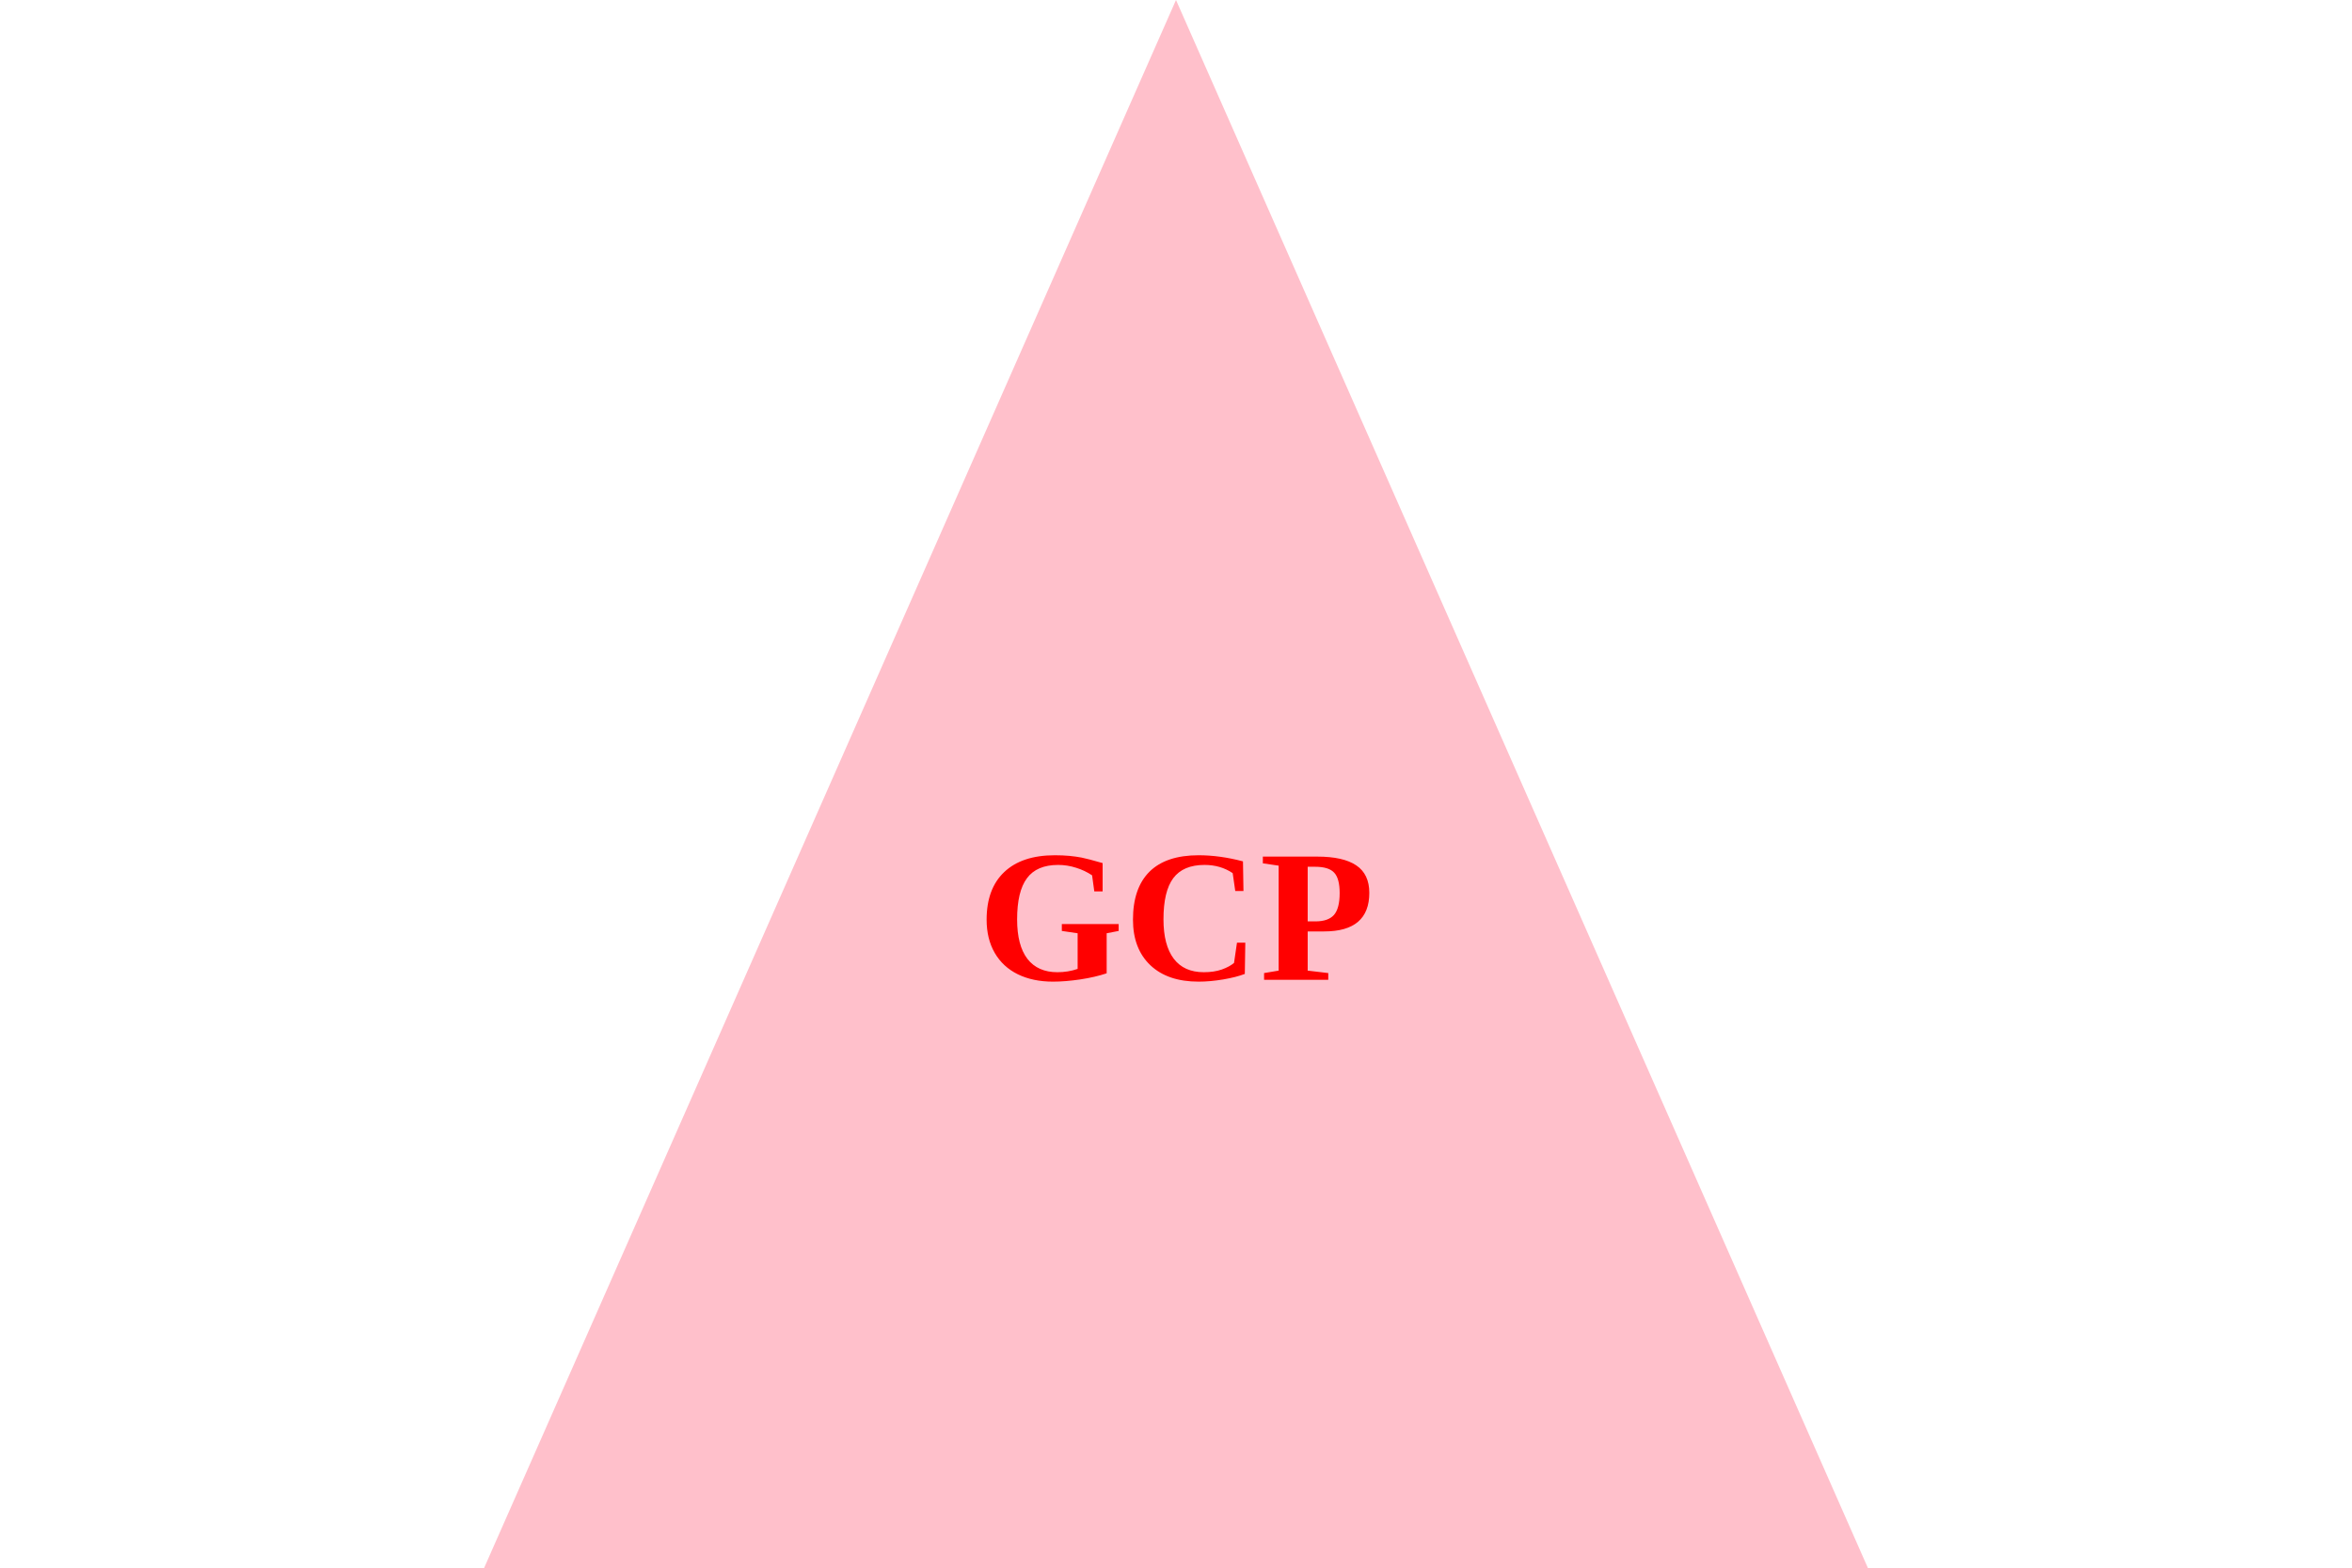
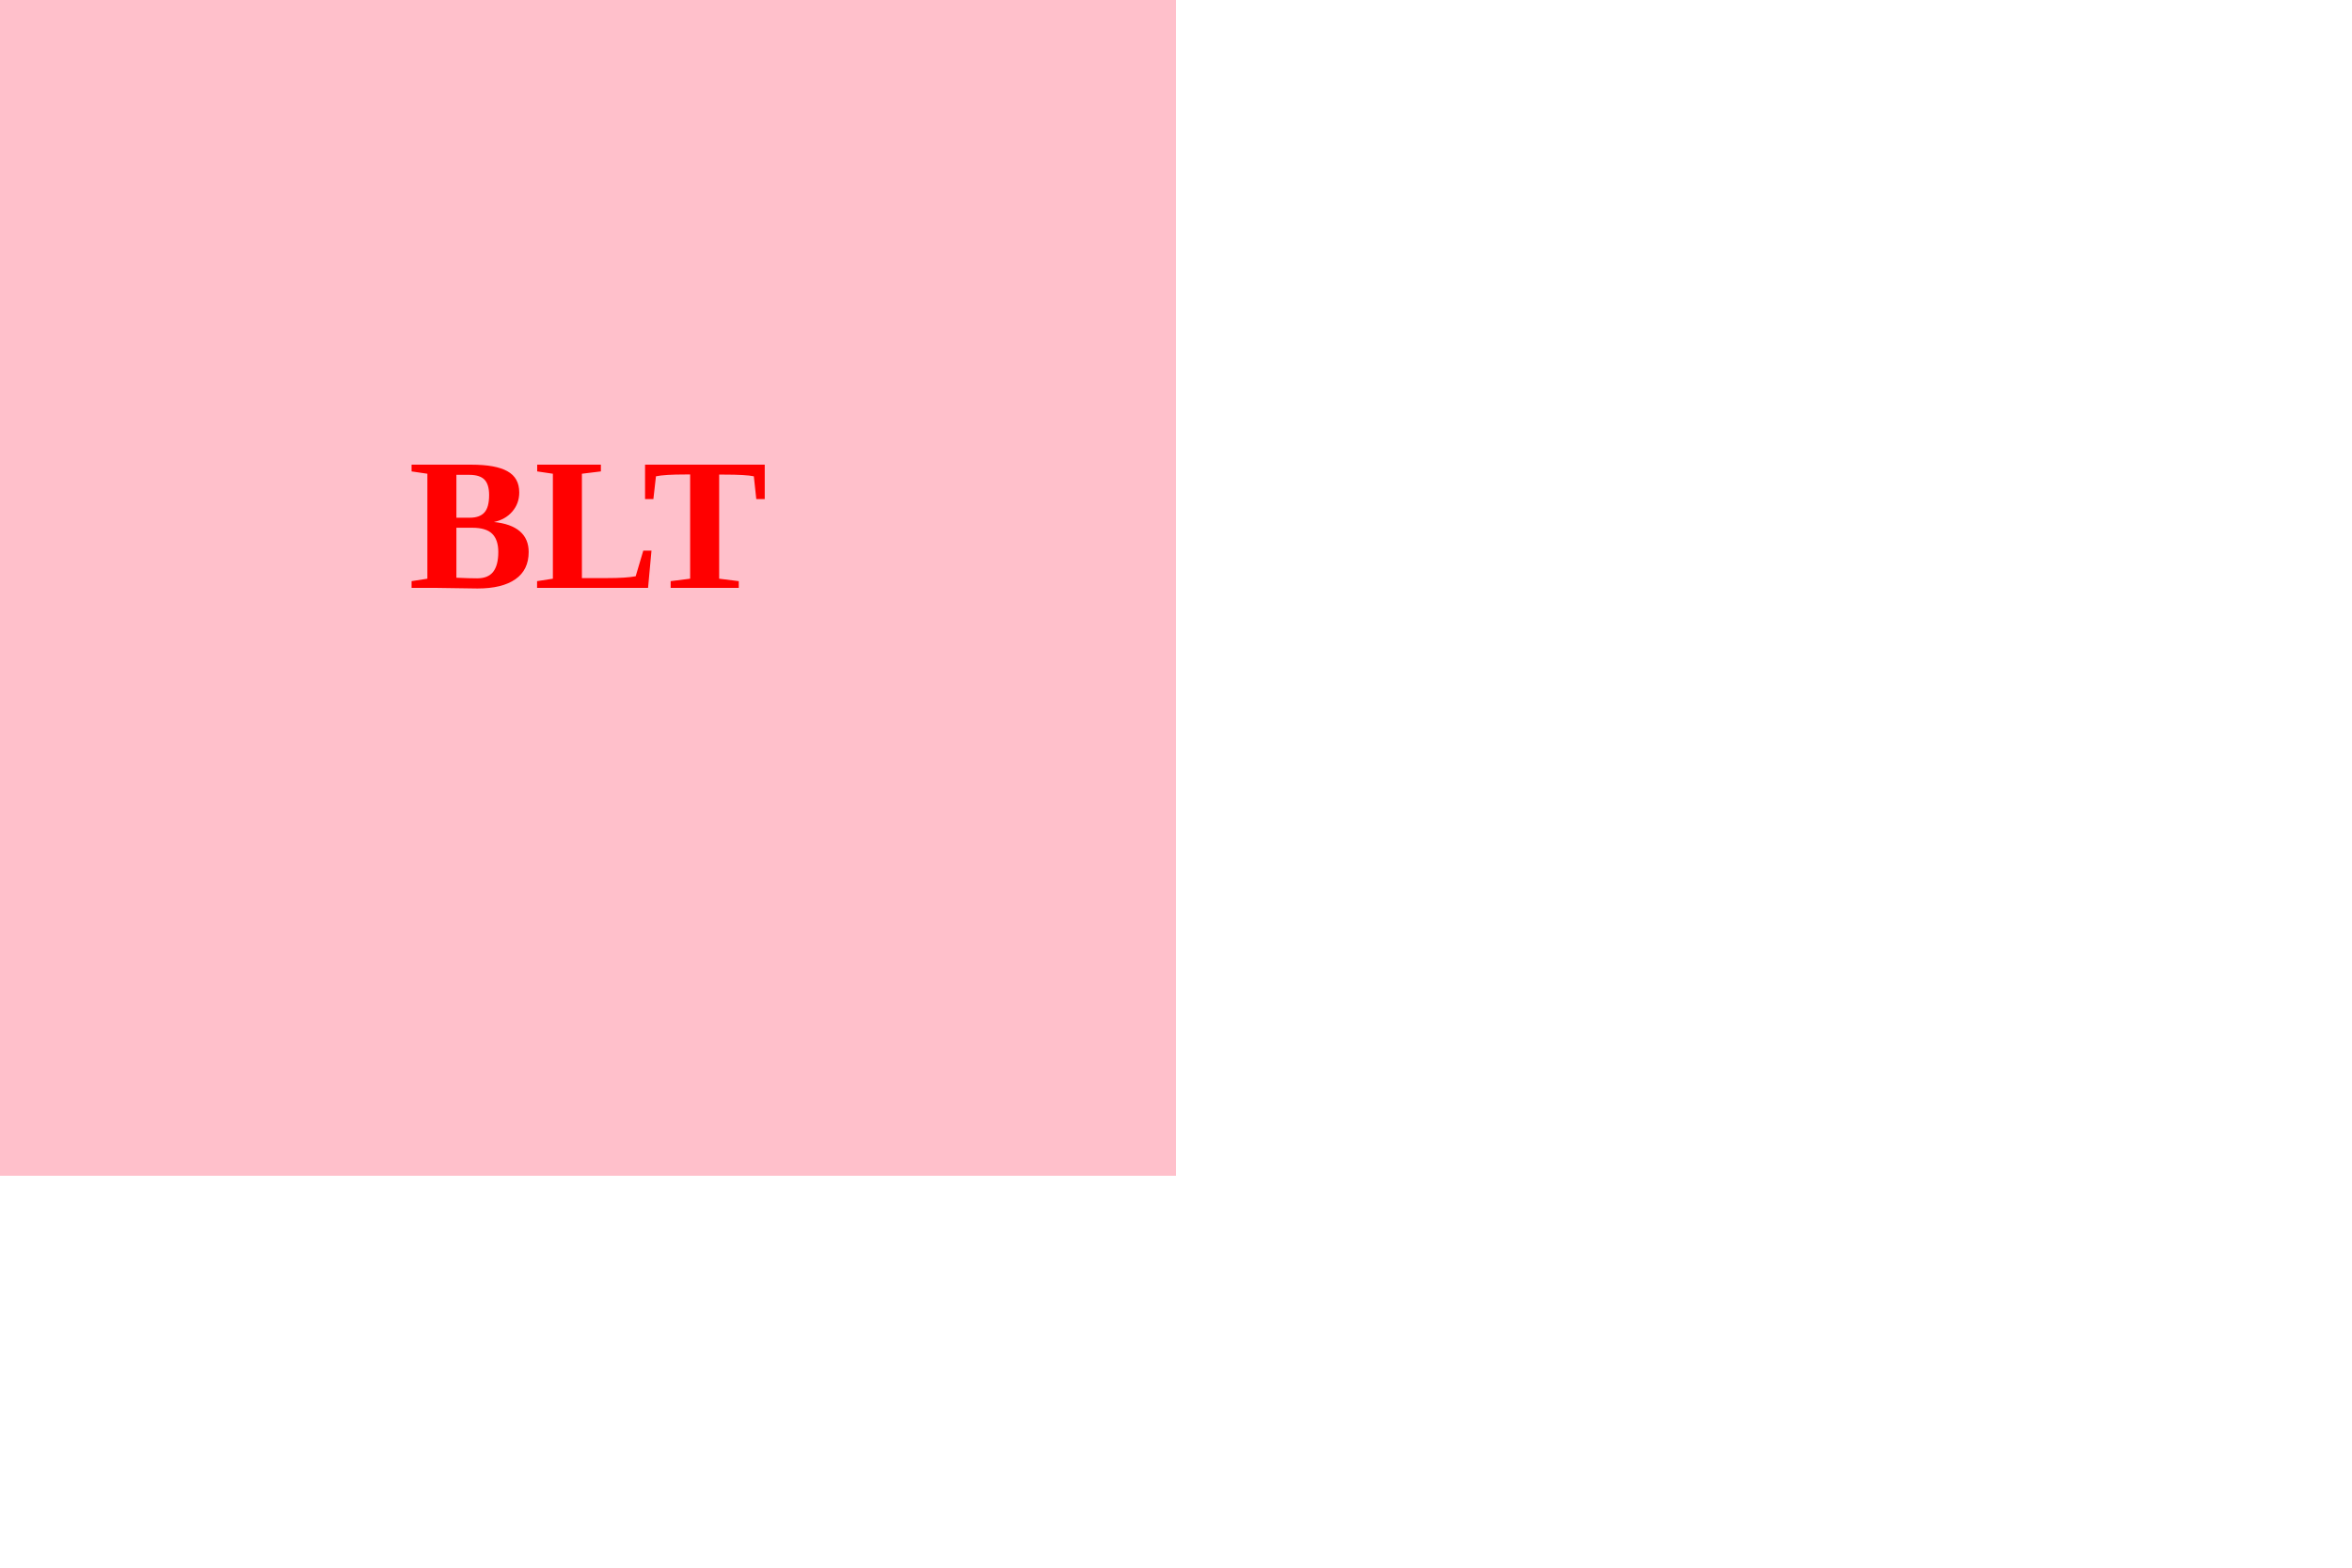
<svg width="300" height="200">
-   <polygon points="150,0 0,340 300,340" style="fill:pink" />
-   <text x="150" y="125" text-anchor="middle" fill="Red" font-weight="bold" font-size="2em">GCP</text>
+   <rect x="0" y="0" width="150" height="150" style="fill:pink" />
+   <text x="75" y="75" text-anchor="middle" fill="Red" font-weight="bold" font-size="2em">BLT</text>
</svg>
